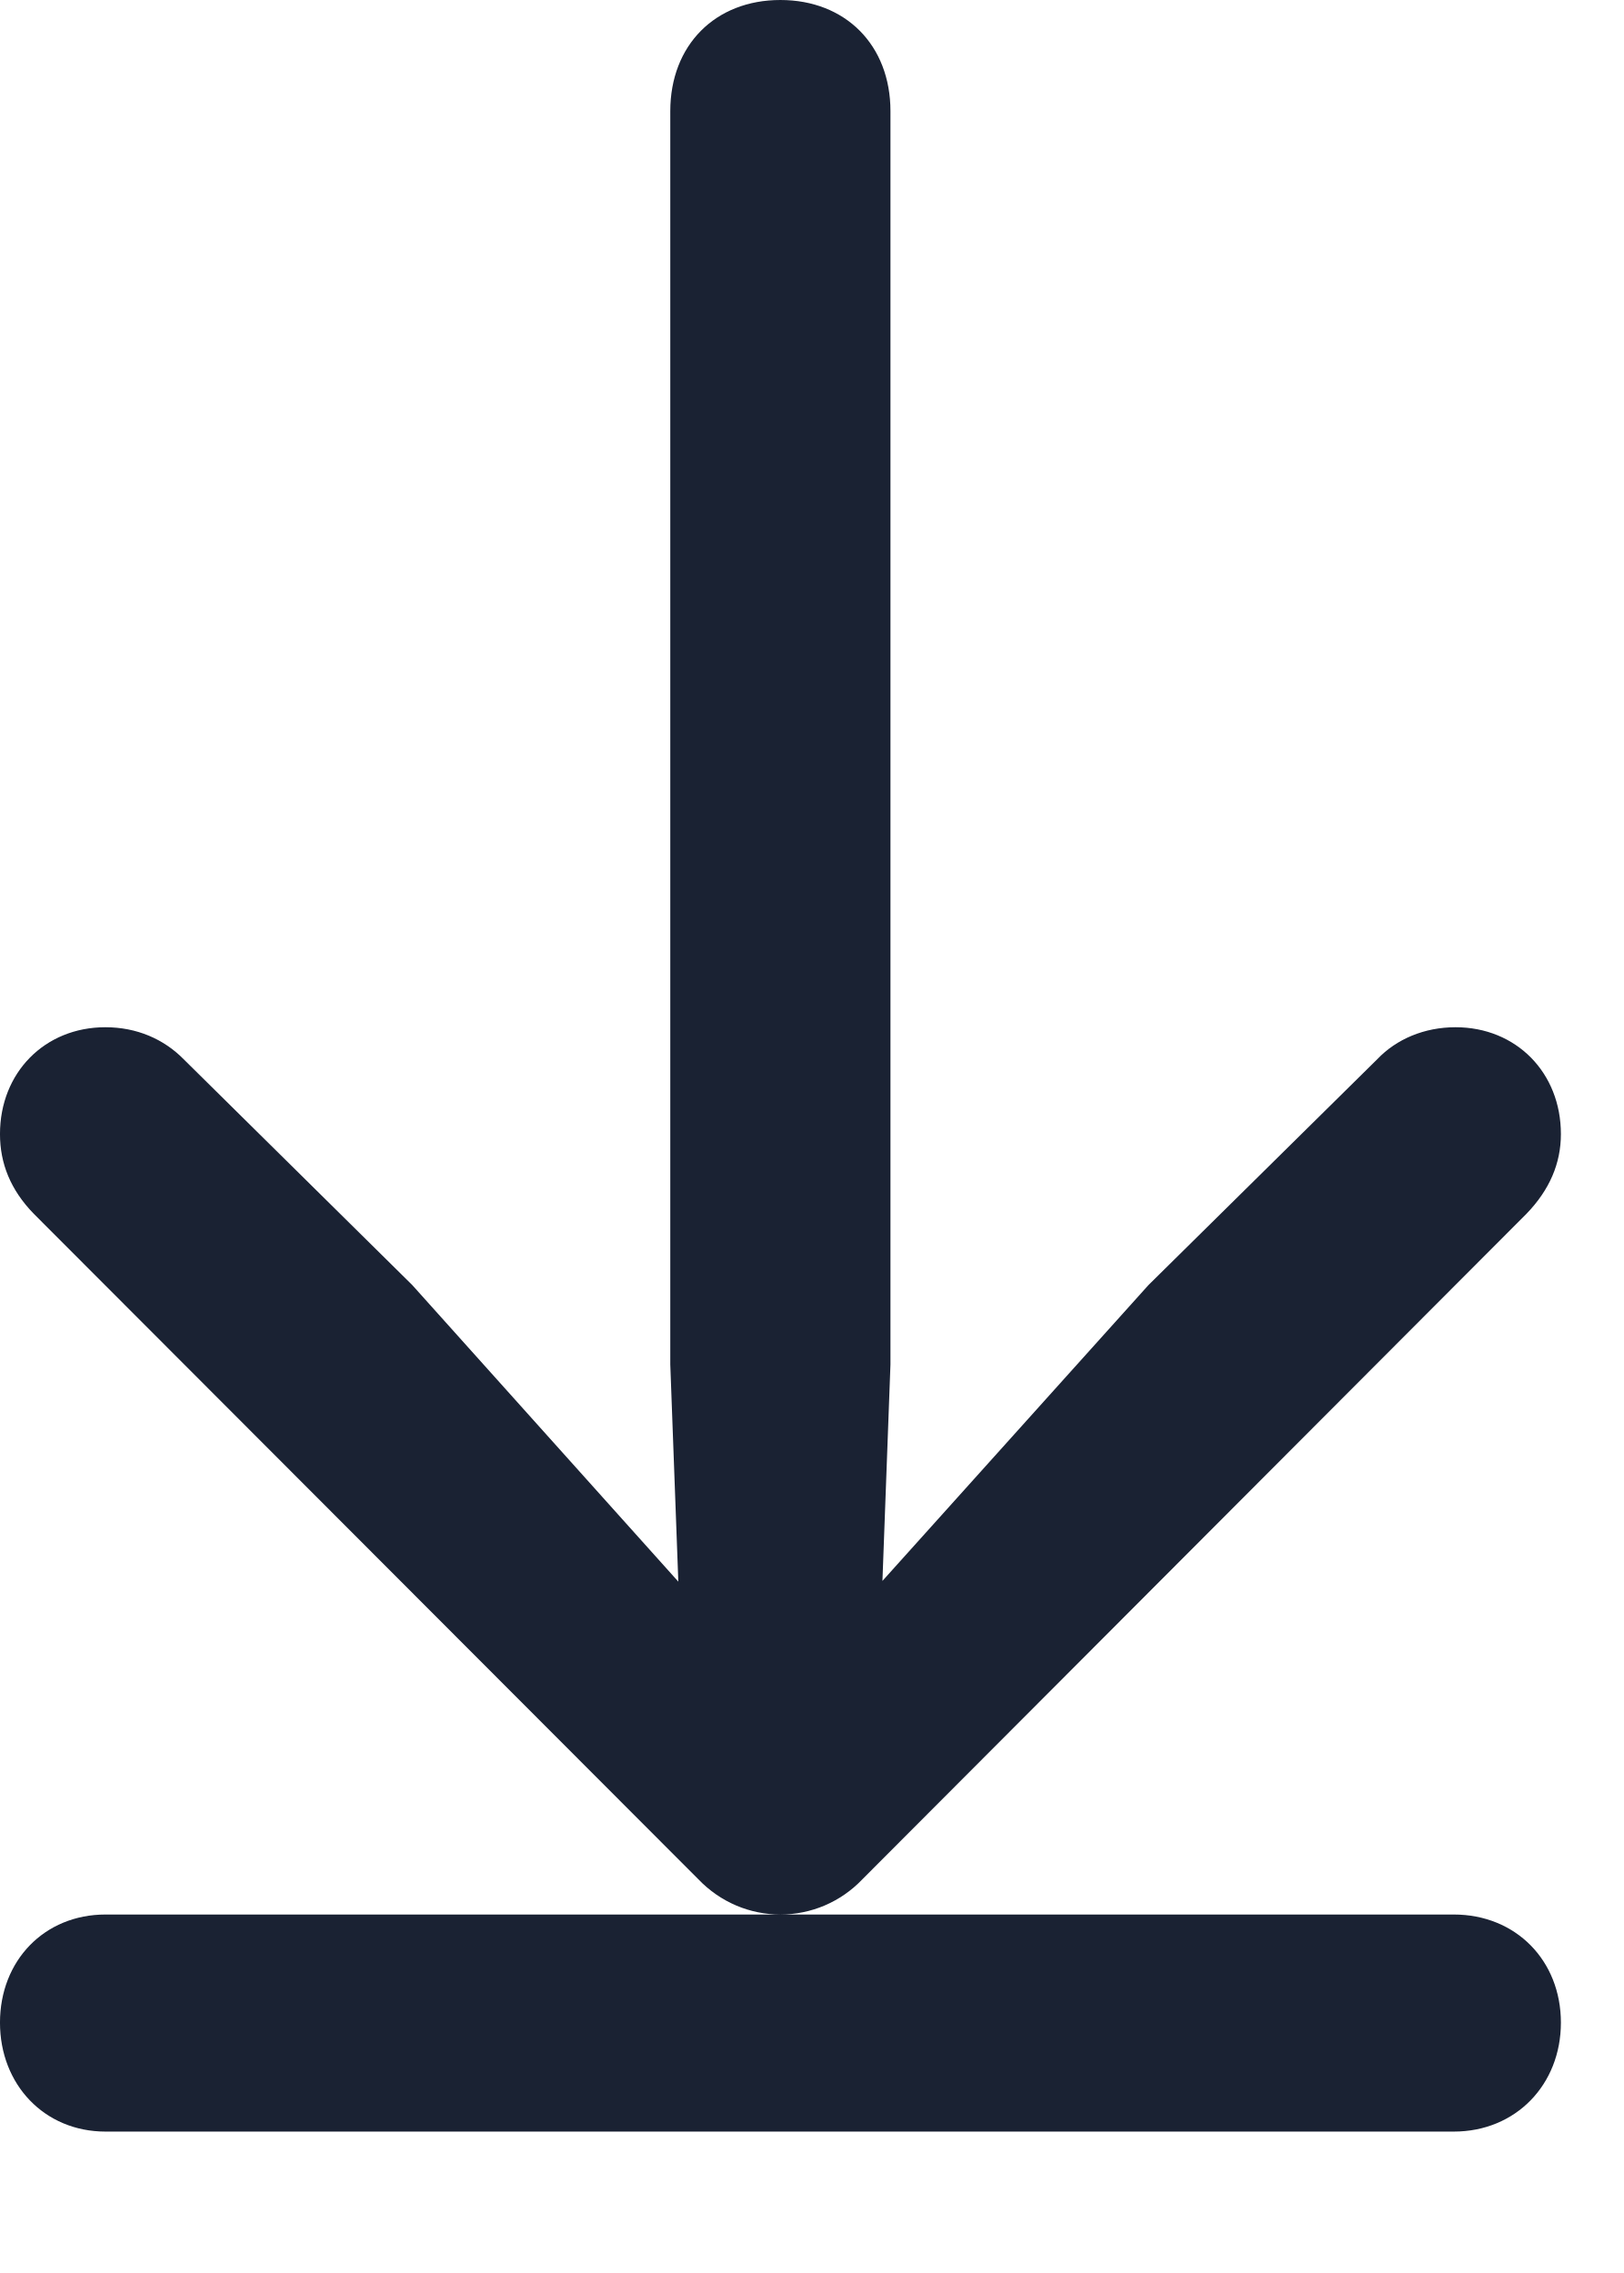
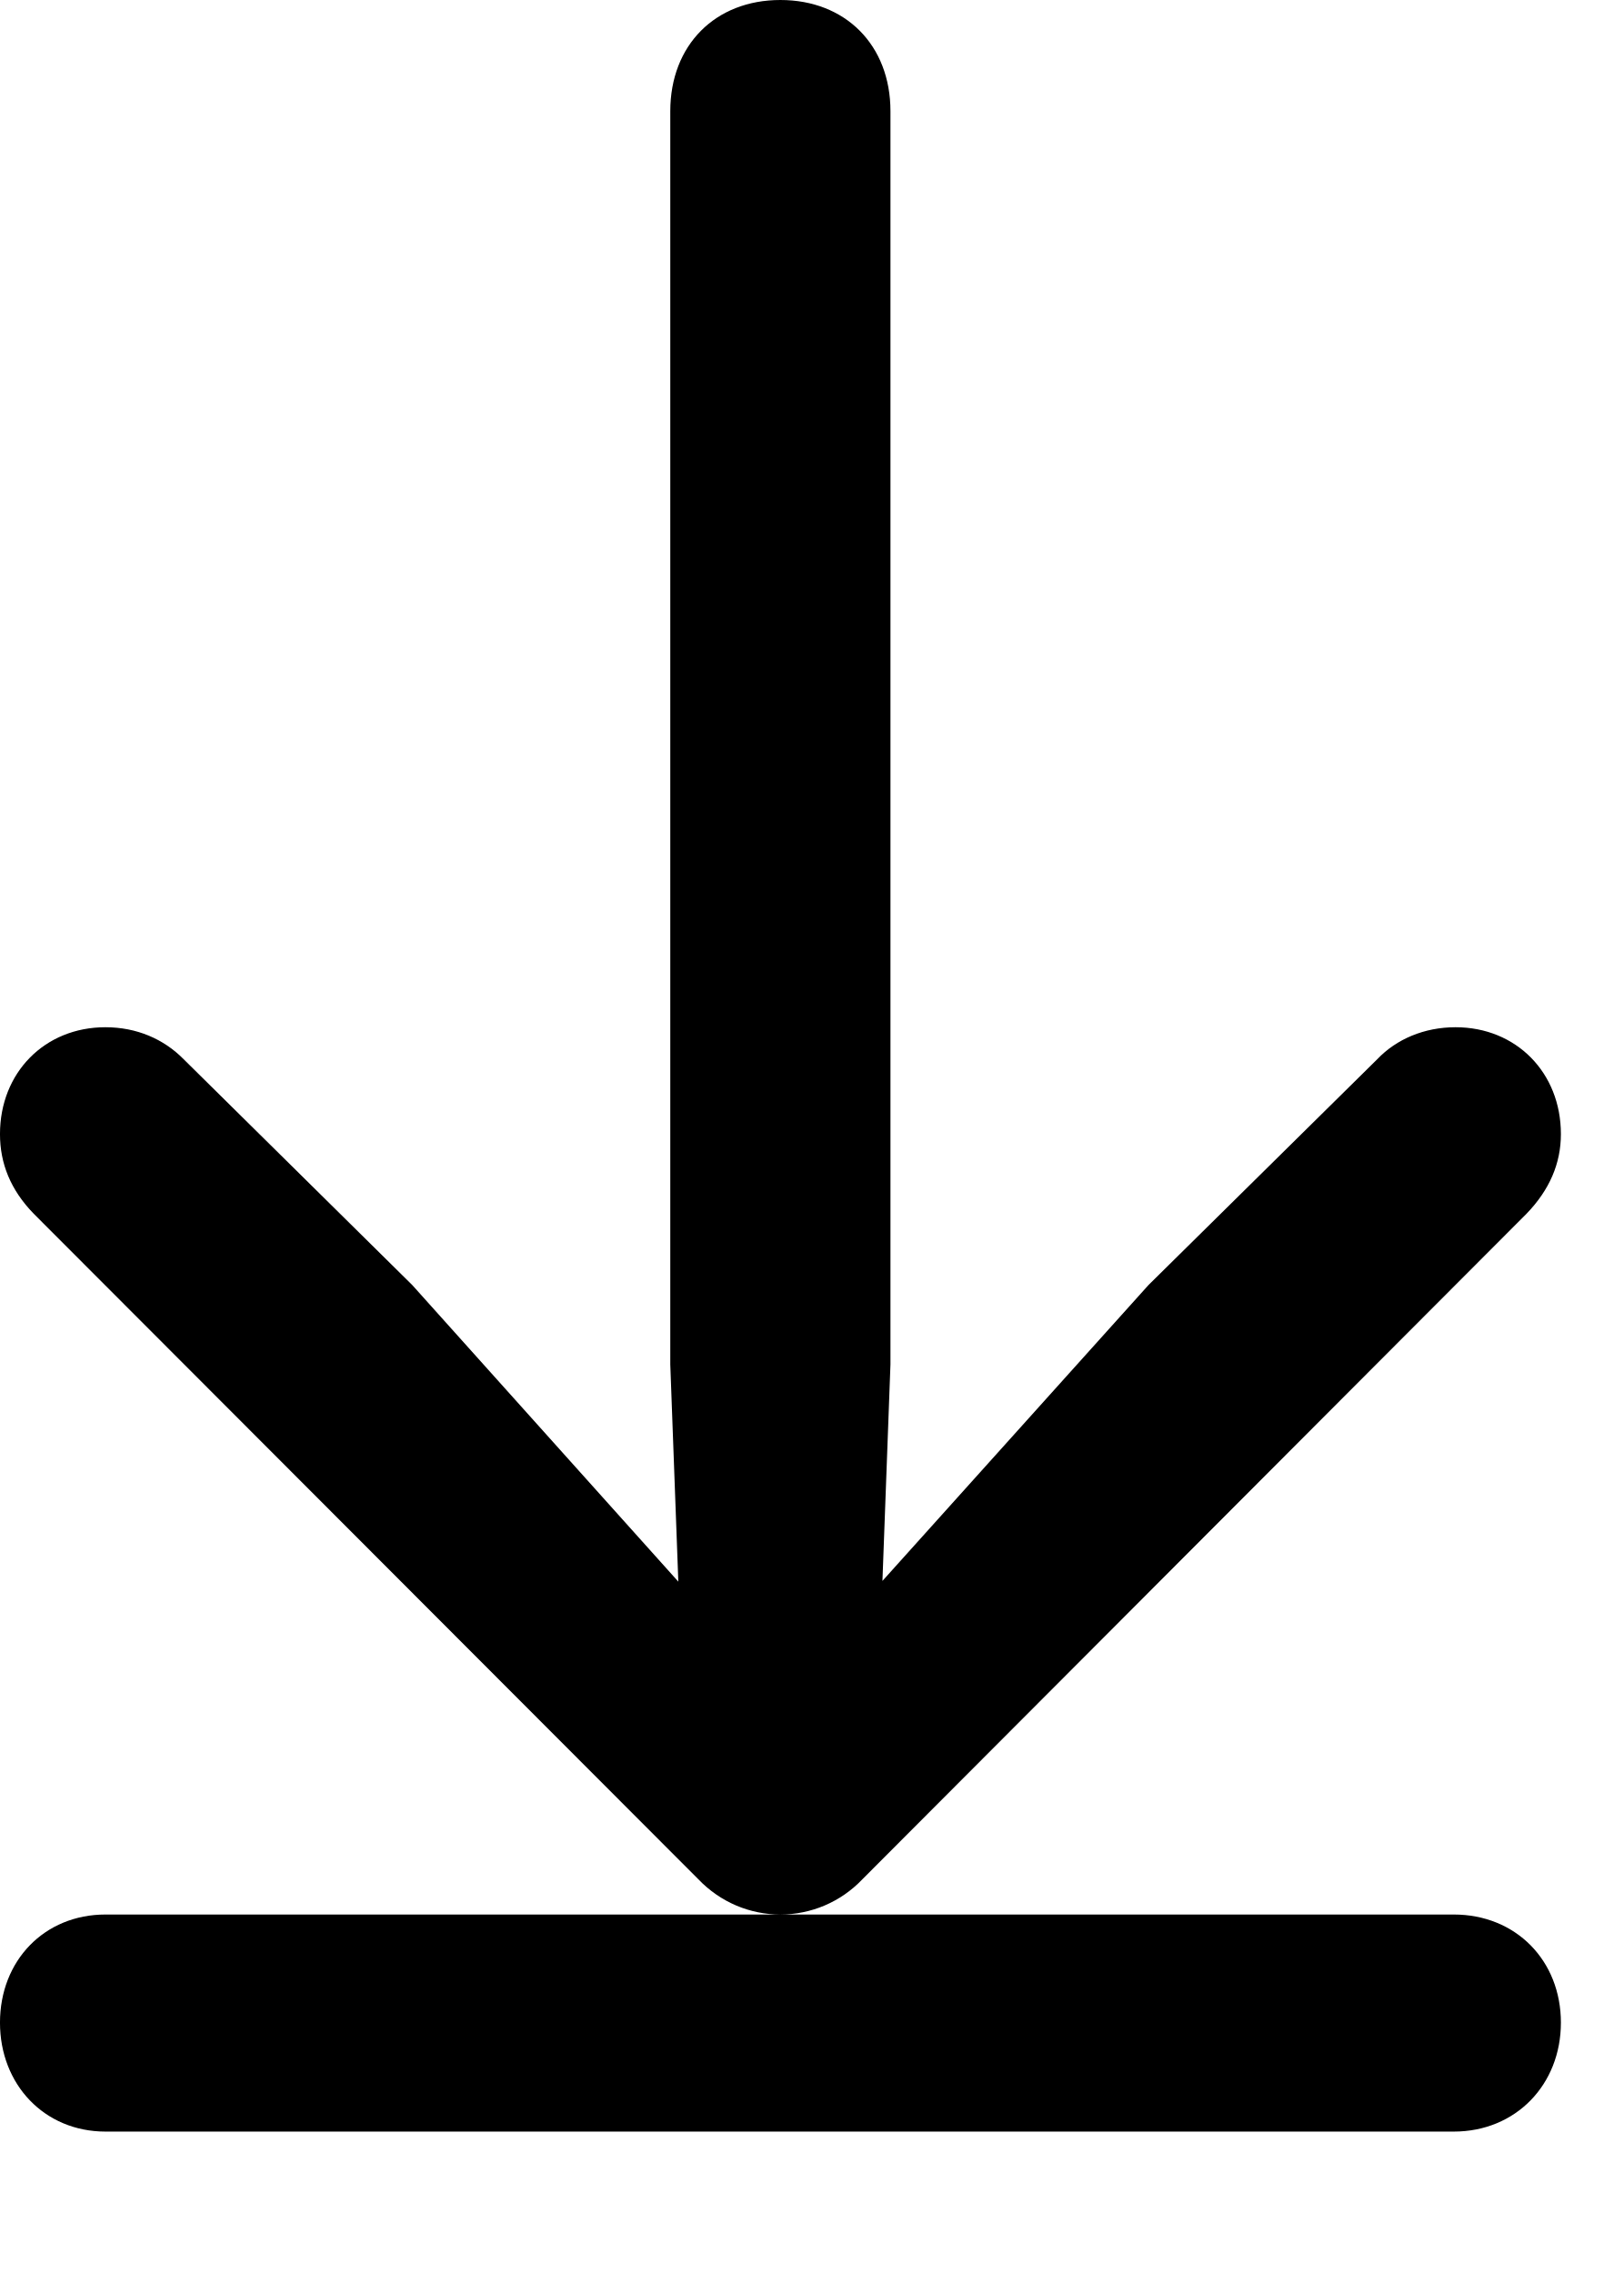
- <svg xmlns="http://www.w3.org/2000/svg" width="10" height="14" viewBox="0 0 10 14" fill="none">
-   <path d="M-8.24326e-05 6.985C-8.24484e-05 7.166 0.065 7.329 0.208 7.476L4.301 11.575C4.436 11.716 4.618 11.792 4.806 11.792C4.994 11.792 5.177 11.716 5.311 11.575L9.401 7.476C9.543 7.329 9.613 7.166 9.613 6.985C9.613 6.607 9.338 6.327 8.964 6.327C8.772 6.327 8.6 6.4 8.482 6.524L7.073 7.915L4.996 10.225L5.409 10.429L5.484 8.404L5.484 0.685C5.484 0.277 5.206 0 4.806 0C4.406 0 4.128 0.277 4.128 0.685L4.128 8.404L4.203 10.429L4.611 10.225L2.539 7.915L1.131 6.524C1.009 6.4 0.842 6.327 0.649 6.327C0.275 6.327 -8.23995e-05 6.607 -8.24326e-05 6.985ZM-8.2911e-05 12.458C-8.29443e-05 12.839 0.273 13.129 0.65 13.129L8.953 13.129C9.336 13.129 9.613 12.839 9.613 12.458C9.613 12.076 9.336 11.792 8.953 11.792L0.65 11.792C0.273 11.792 -8.28776e-05 12.076 -8.2911e-05 12.458Z" fill="#1A2233" />
+ <svg xmlns="http://www.w3.org/2000/svg" width="10" height="14" viewBox="0 0 10 14">
+   <path d="M-8.24326e-05 6.985C-8.24484e-05 7.166 0.065 7.329 0.208 7.476L4.301 11.575C4.436 11.716 4.618 11.792 4.806 11.792C4.994 11.792 5.177 11.716 5.311 11.575L9.401 7.476C9.543 7.329 9.613 7.166 9.613 6.985C9.613 6.607 9.338 6.327 8.964 6.327C8.772 6.327 8.6 6.4 8.482 6.524L7.073 7.915L4.996 10.225L5.409 10.429L5.484 8.404L5.484 0.685C5.484 0.277 5.206 0 4.806 0C4.406 0 4.128 0.277 4.128 0.685L4.128 8.404L4.203 10.429L4.611 10.225L2.539 7.915L1.131 6.524C1.009 6.4 0.842 6.327 0.649 6.327C0.275 6.327 -8.23995e-05 6.607 -8.24326e-05 6.985ZM-8.2911e-05 12.458C-8.29443e-05 12.839 0.273 13.129 0.65 13.129L8.953 13.129C9.336 13.129 9.613 12.839 9.613 12.458C9.613 12.076 9.336 11.792 8.953 11.792L0.65 11.792C0.273 11.792 -8.28776e-05 12.076 -8.2911e-05 12.458Z" />
</svg>
